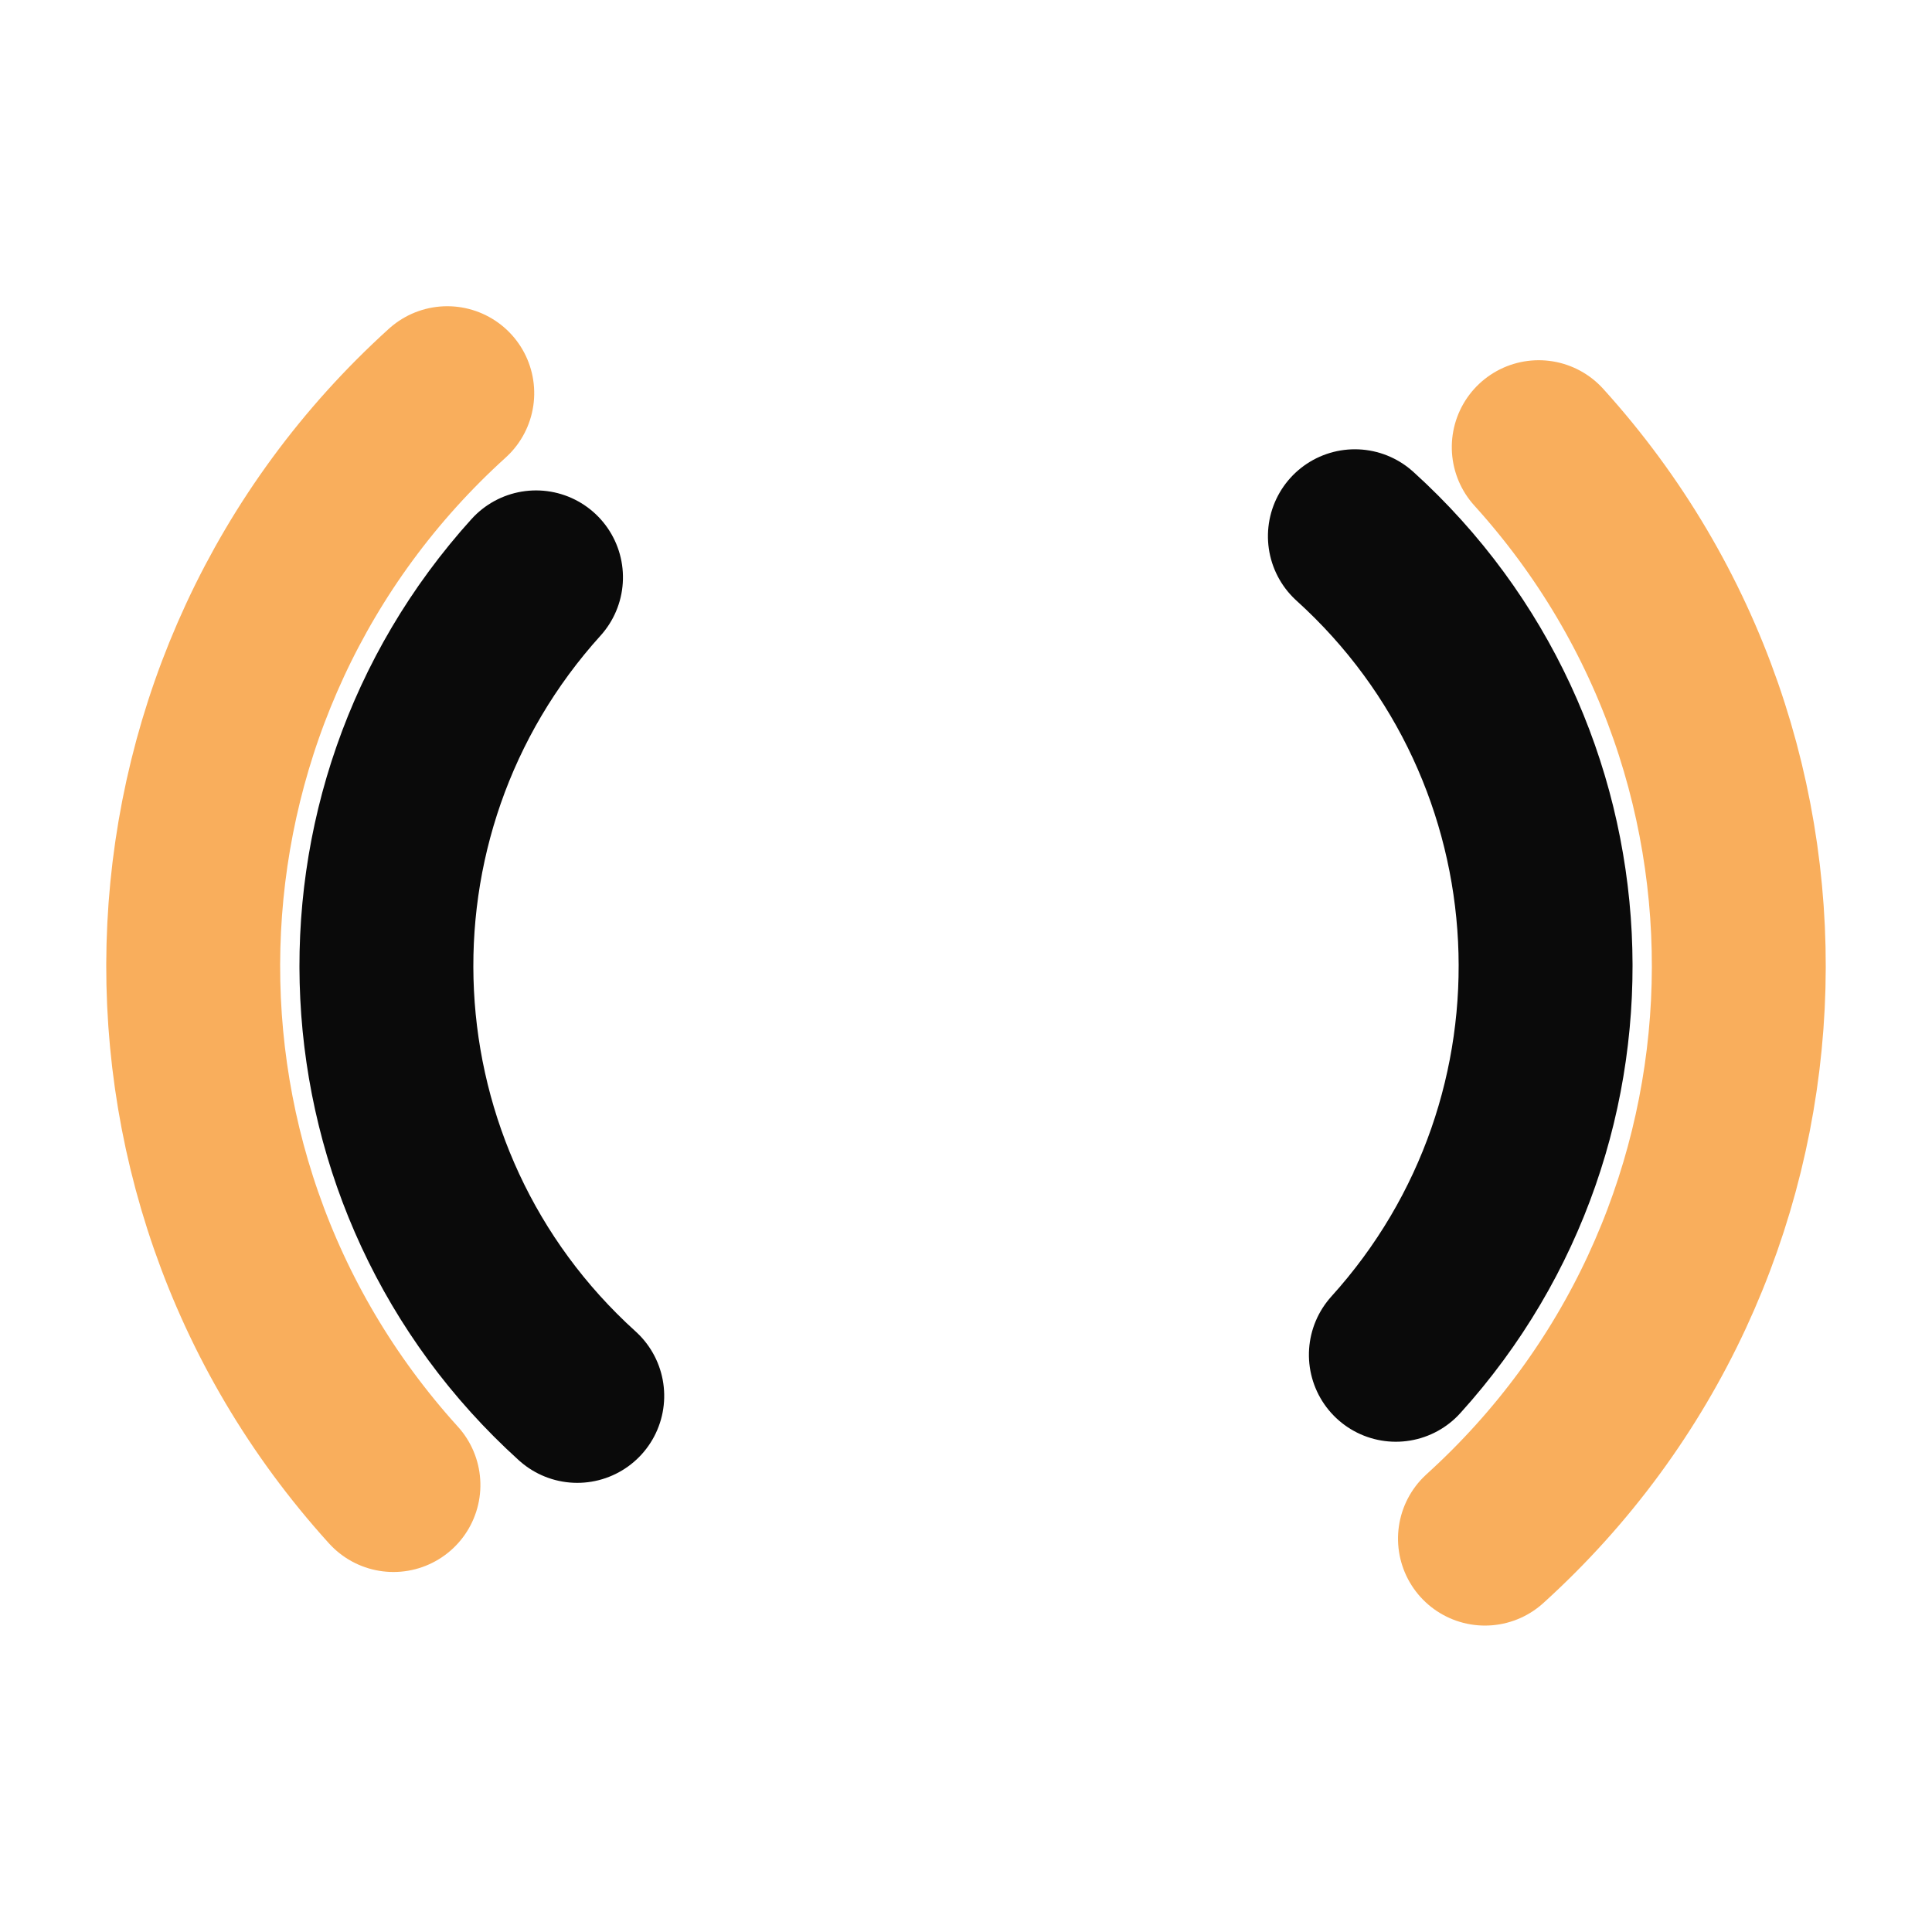
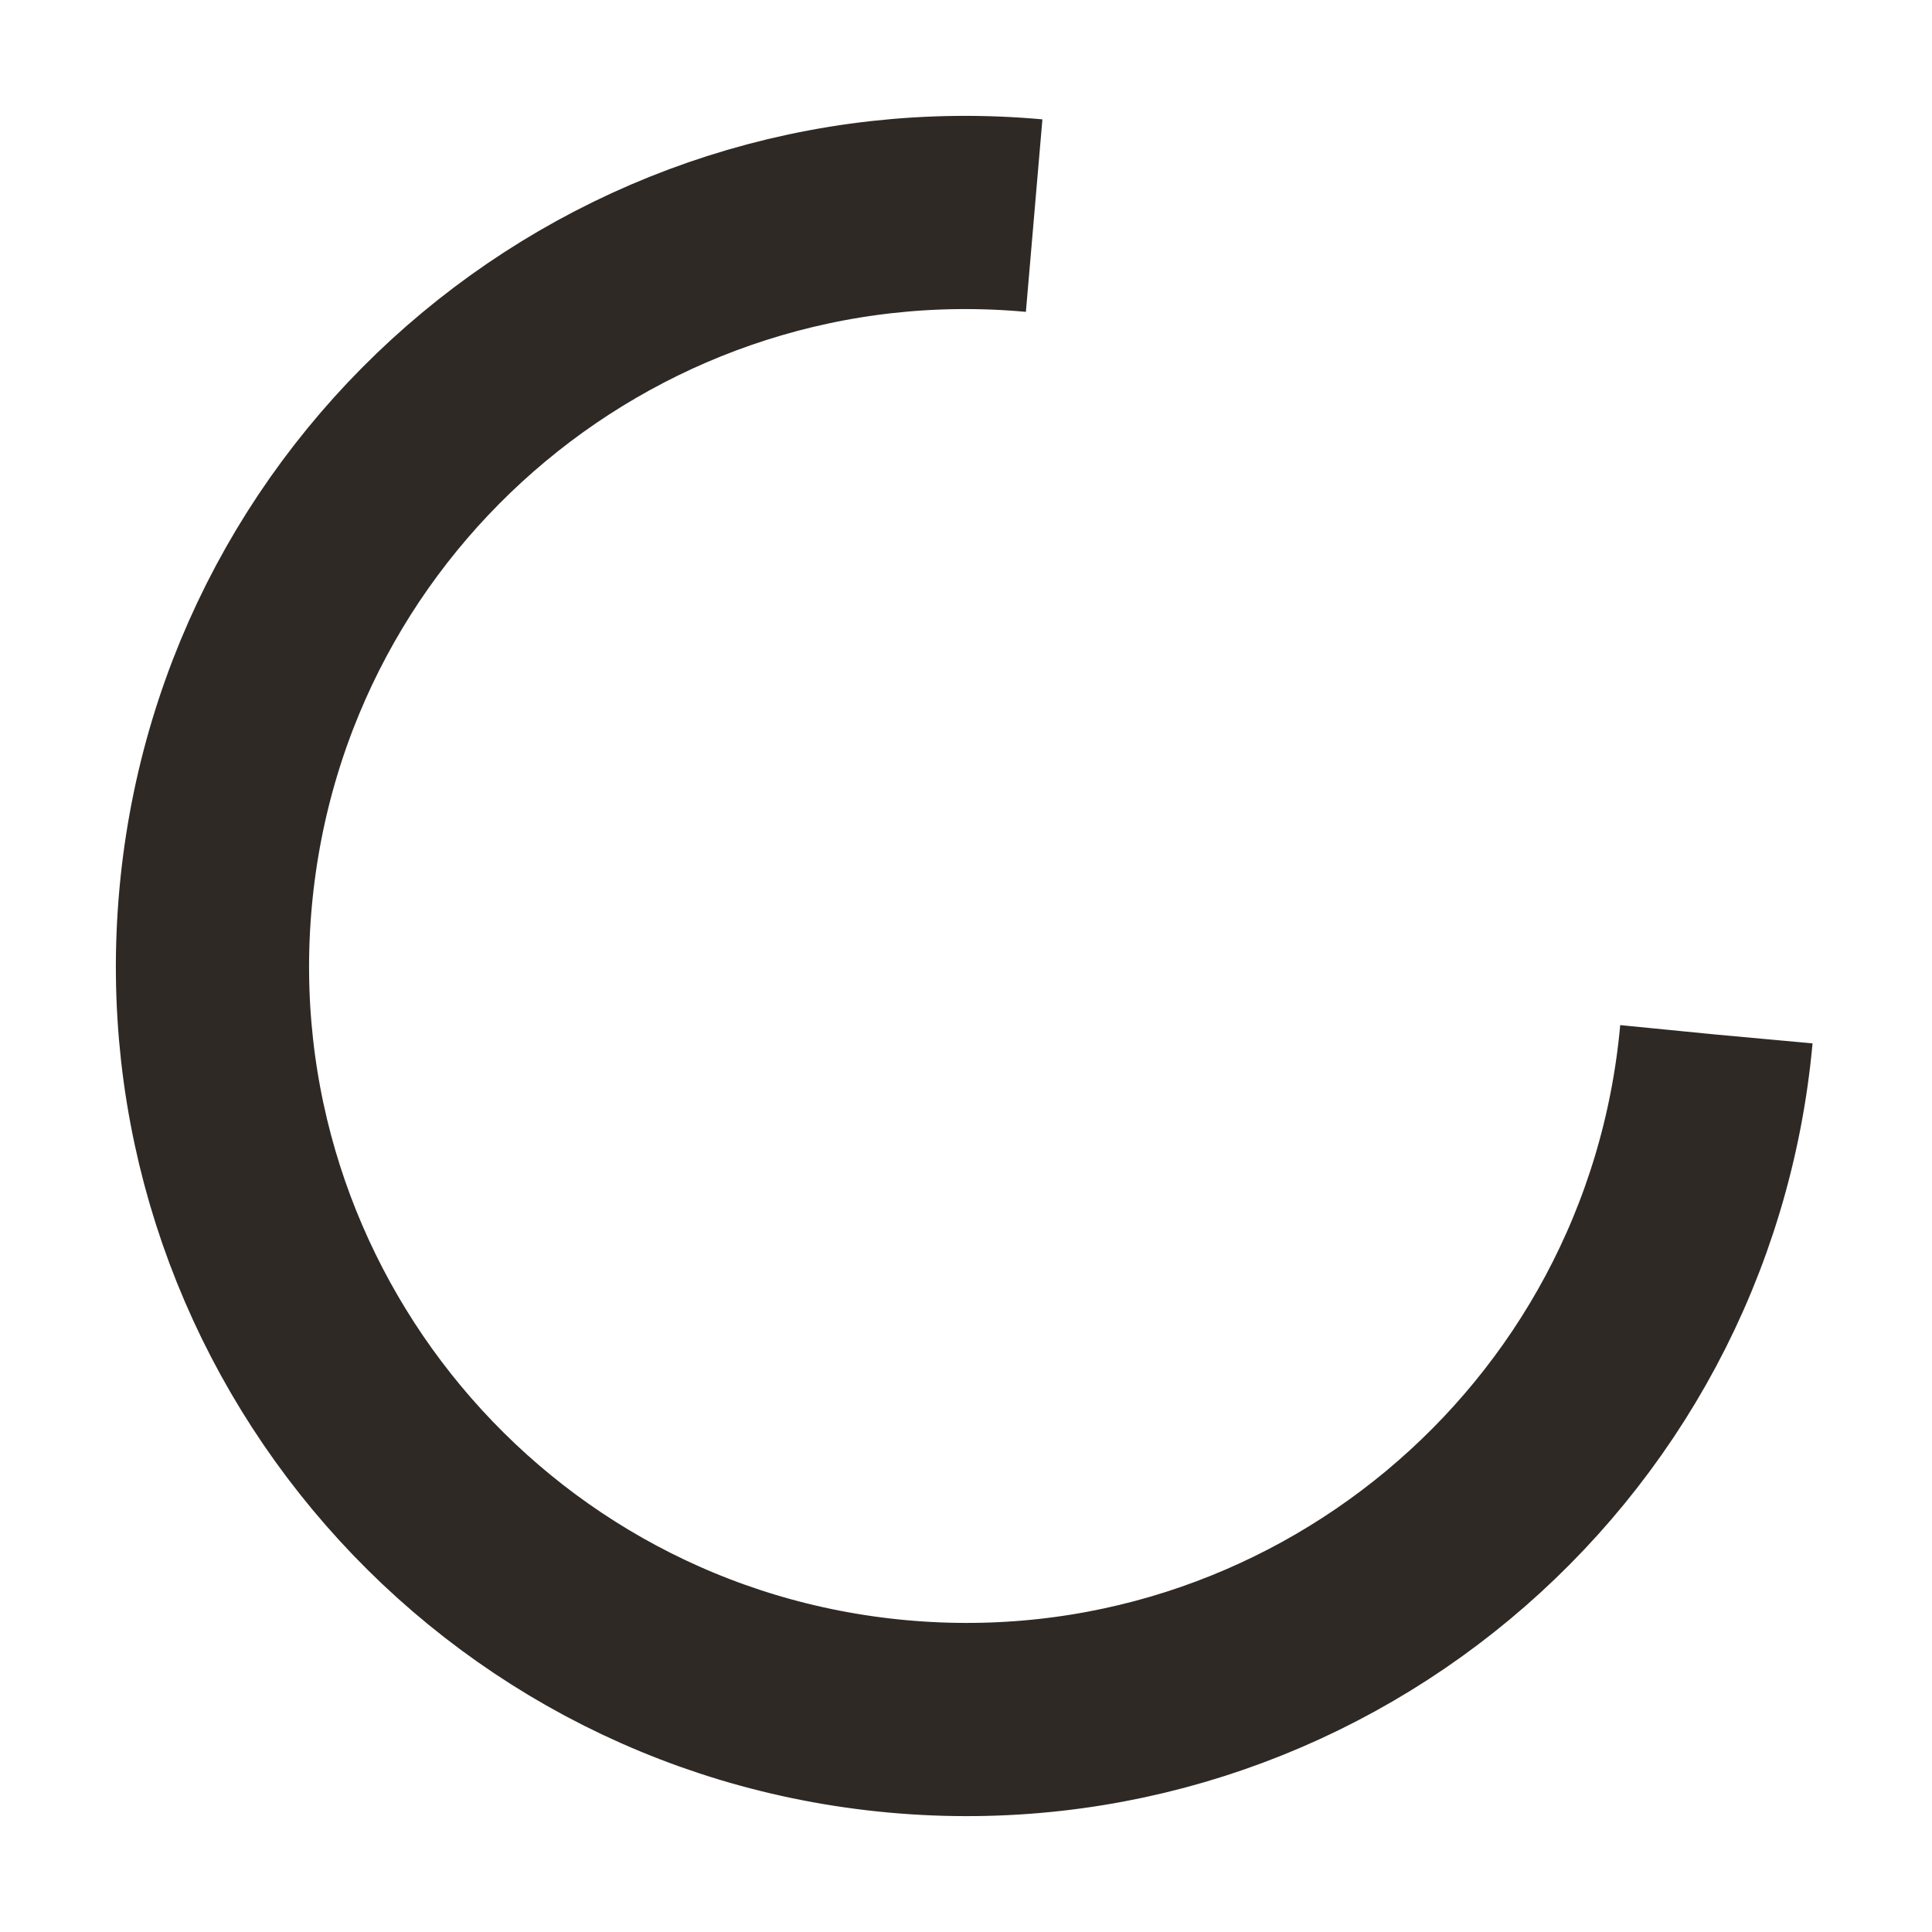
- <svg xmlns="http://www.w3.org/2000/svg" width="200px" height="200px" viewBox="0 0 100 100" preserveAspectRatio="xMidYMid" class="lds-double-ring" style="background: none;">
-   <circle cx="50" cy="50" ng-attr-r="{{config.radius}}" ng-attr-stroke-width="{{config.width}}" ng-attr-stroke="{{config.c1}}" ng-attr-stroke-dasharray="{{config.dasharray}}" fill="none" stroke-linecap="round" r="40" stroke-width="9" stroke="#f9ae5c" stroke-dasharray="62.832 62.832" transform="rotate(137.85 50 50)">
+ <svg xmlns="http://www.w3.org/2000/svg" width="200px" height="200px" viewBox="0 0 100 100" preserveAspectRatio="xMidYMid" class="lds-rolling" style="background: none;">
+   <circle cx="50" cy="50" fill="none" ng-attr-stroke="{{config.color}}" ng-attr-stroke-width="{{config.width}}" ng-attr-r="{{config.radius}}" ng-attr-stroke-dasharray="{{config.dasharray}}" stroke="#2f2926" stroke-width="10" r="39" stroke-dasharray="183.783 63.261" transform="rotate(5.22216 50 50)">
    <animateTransform attributeName="transform" type="rotate" calcMode="linear" values="0 50 50;360 50 50" keyTimes="0;1" dur="1s" begin="0s" repeatCount="indefinite" />
  </circle>
-   <circle cx="50" cy="50" ng-attr-r="{{config.radius2}}" ng-attr-stroke-width="{{config.width}}" ng-attr-stroke="{{config.c2}}" ng-attr-stroke-dasharray="{{config.dasharray2}}" ng-attr-stroke-dashoffset="{{config.dashoffset2}}" fill="none" stroke-linecap="round" r="30" stroke-width="9" stroke="#0a0a0a" stroke-dasharray="47.124 47.124" stroke-dashoffset="47.124" transform="rotate(-137.85 50 50)">
-     <animateTransform attributeName="transform" type="rotate" calcMode="linear" values="0 50 50;-360 50 50" keyTimes="0;1" dur="1s" begin="0s" repeatCount="indefinite" />
-   </circle>
</svg>
